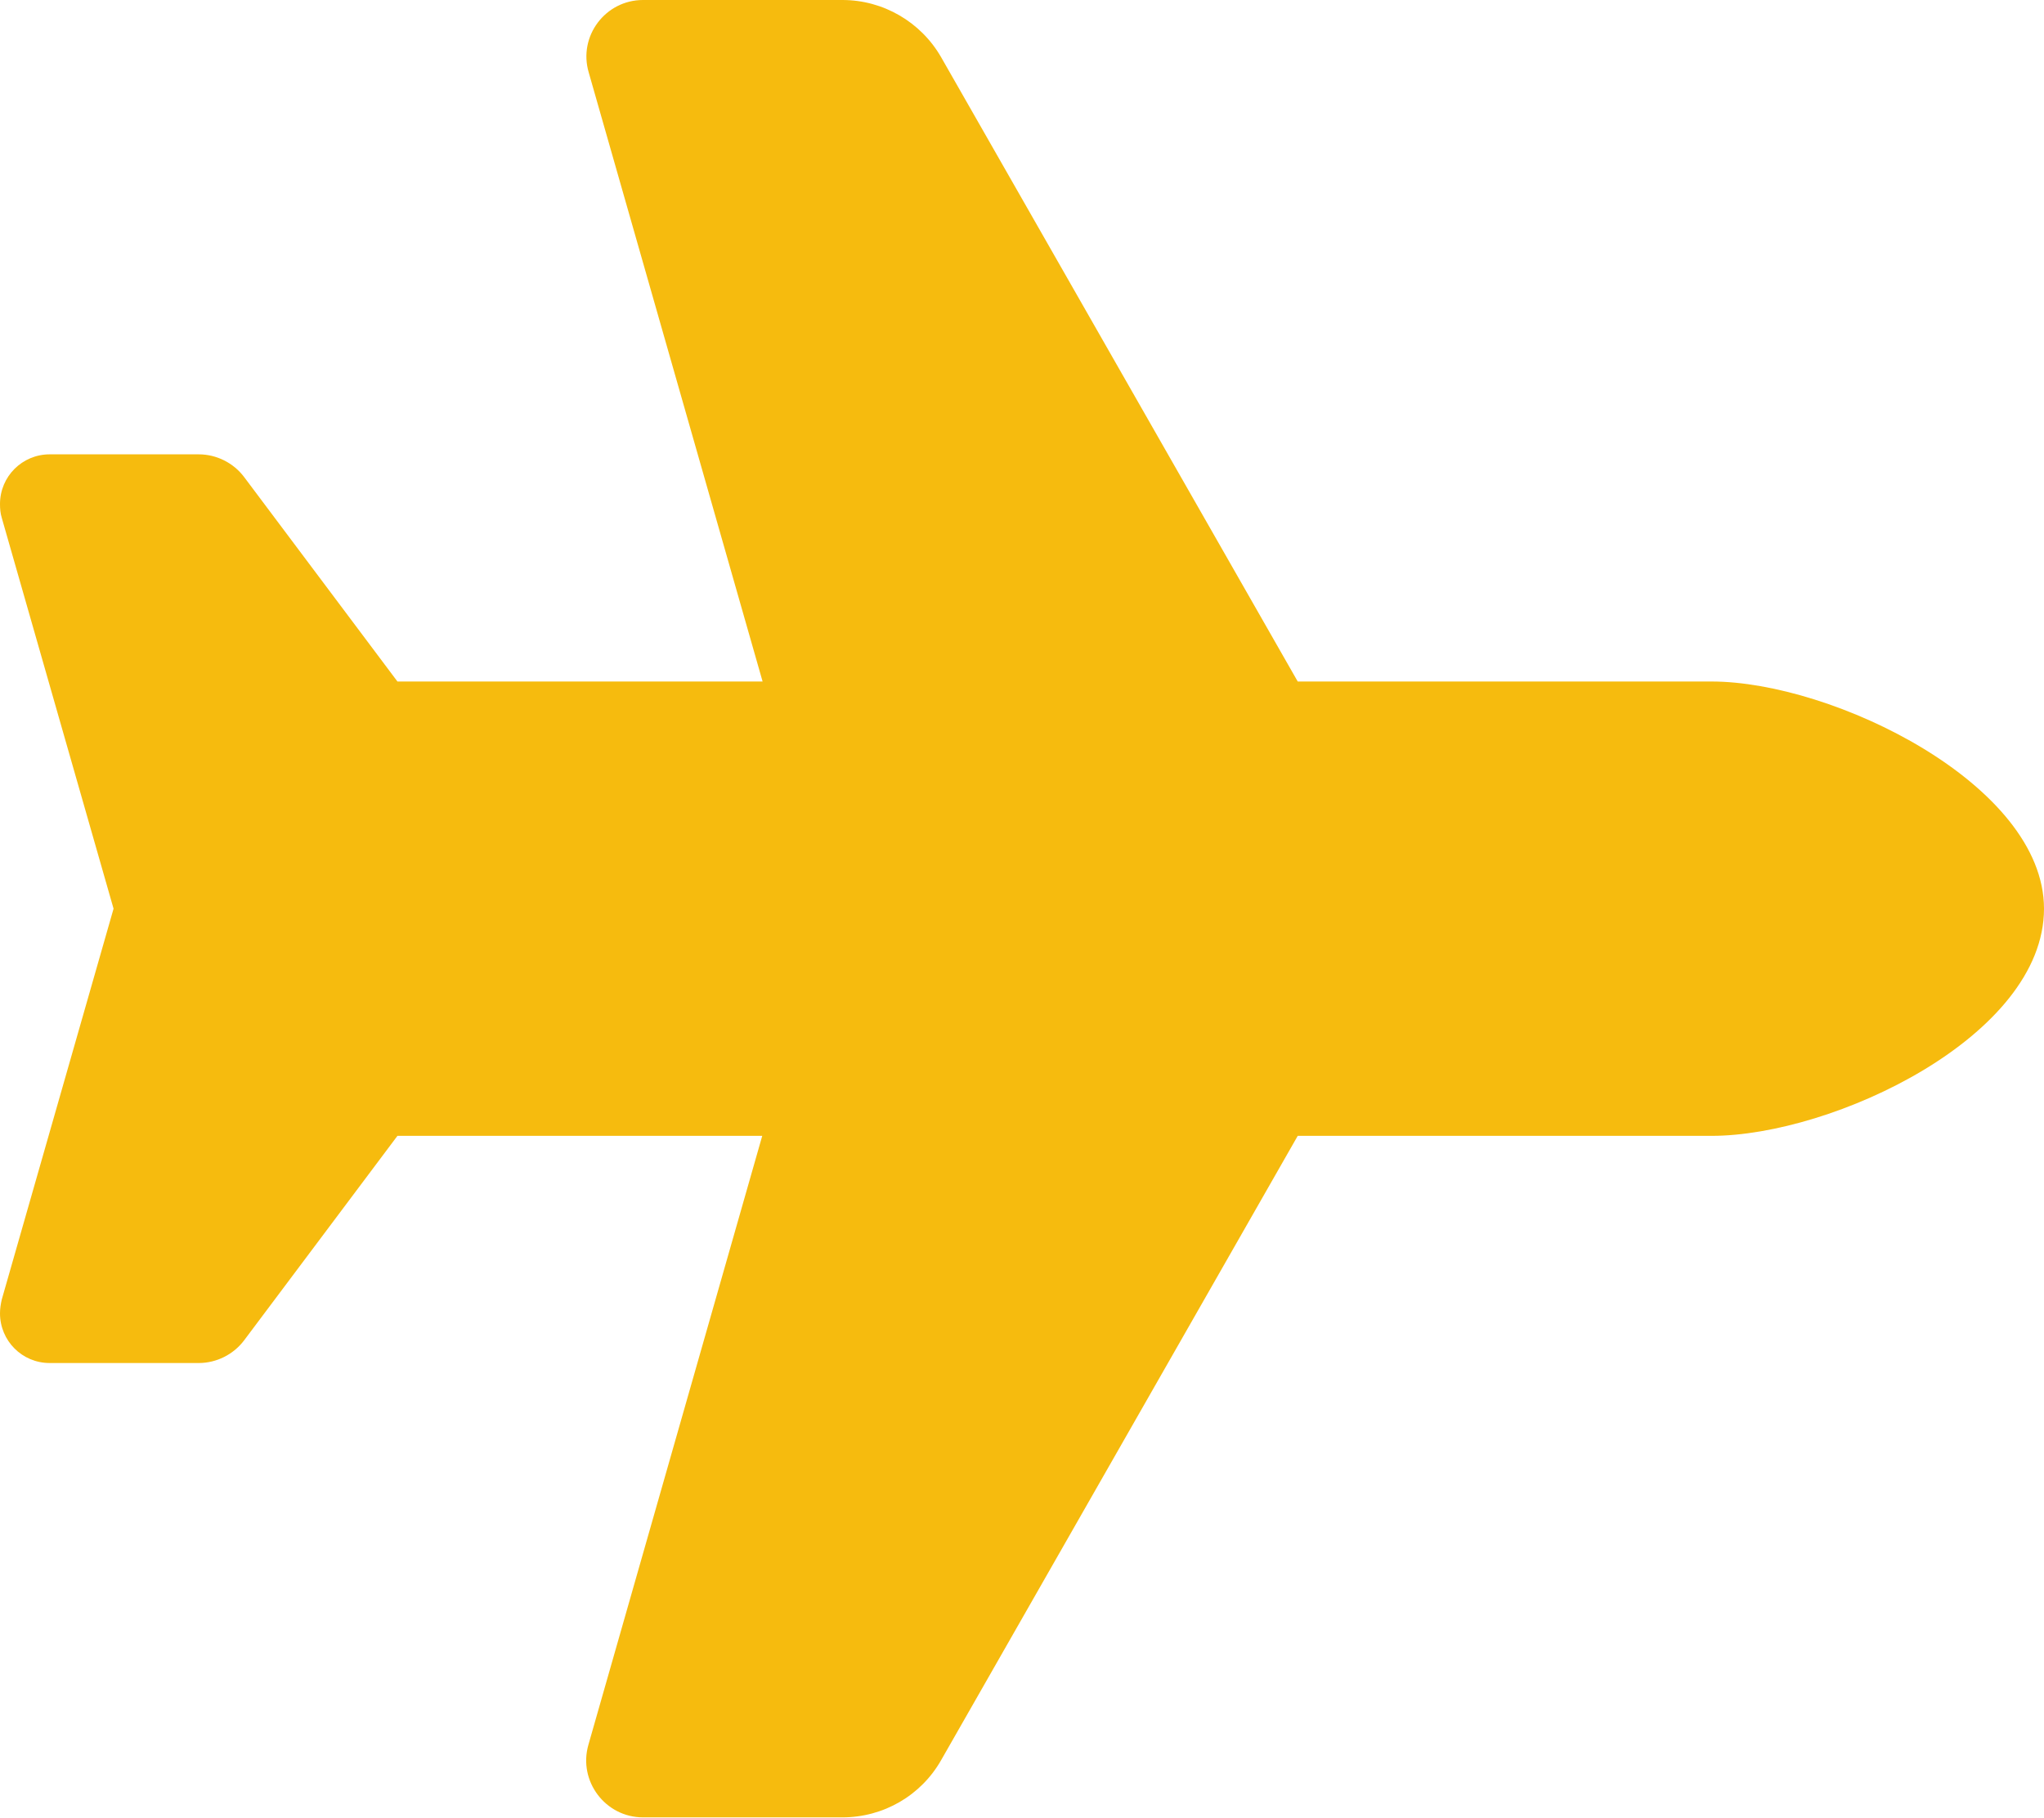
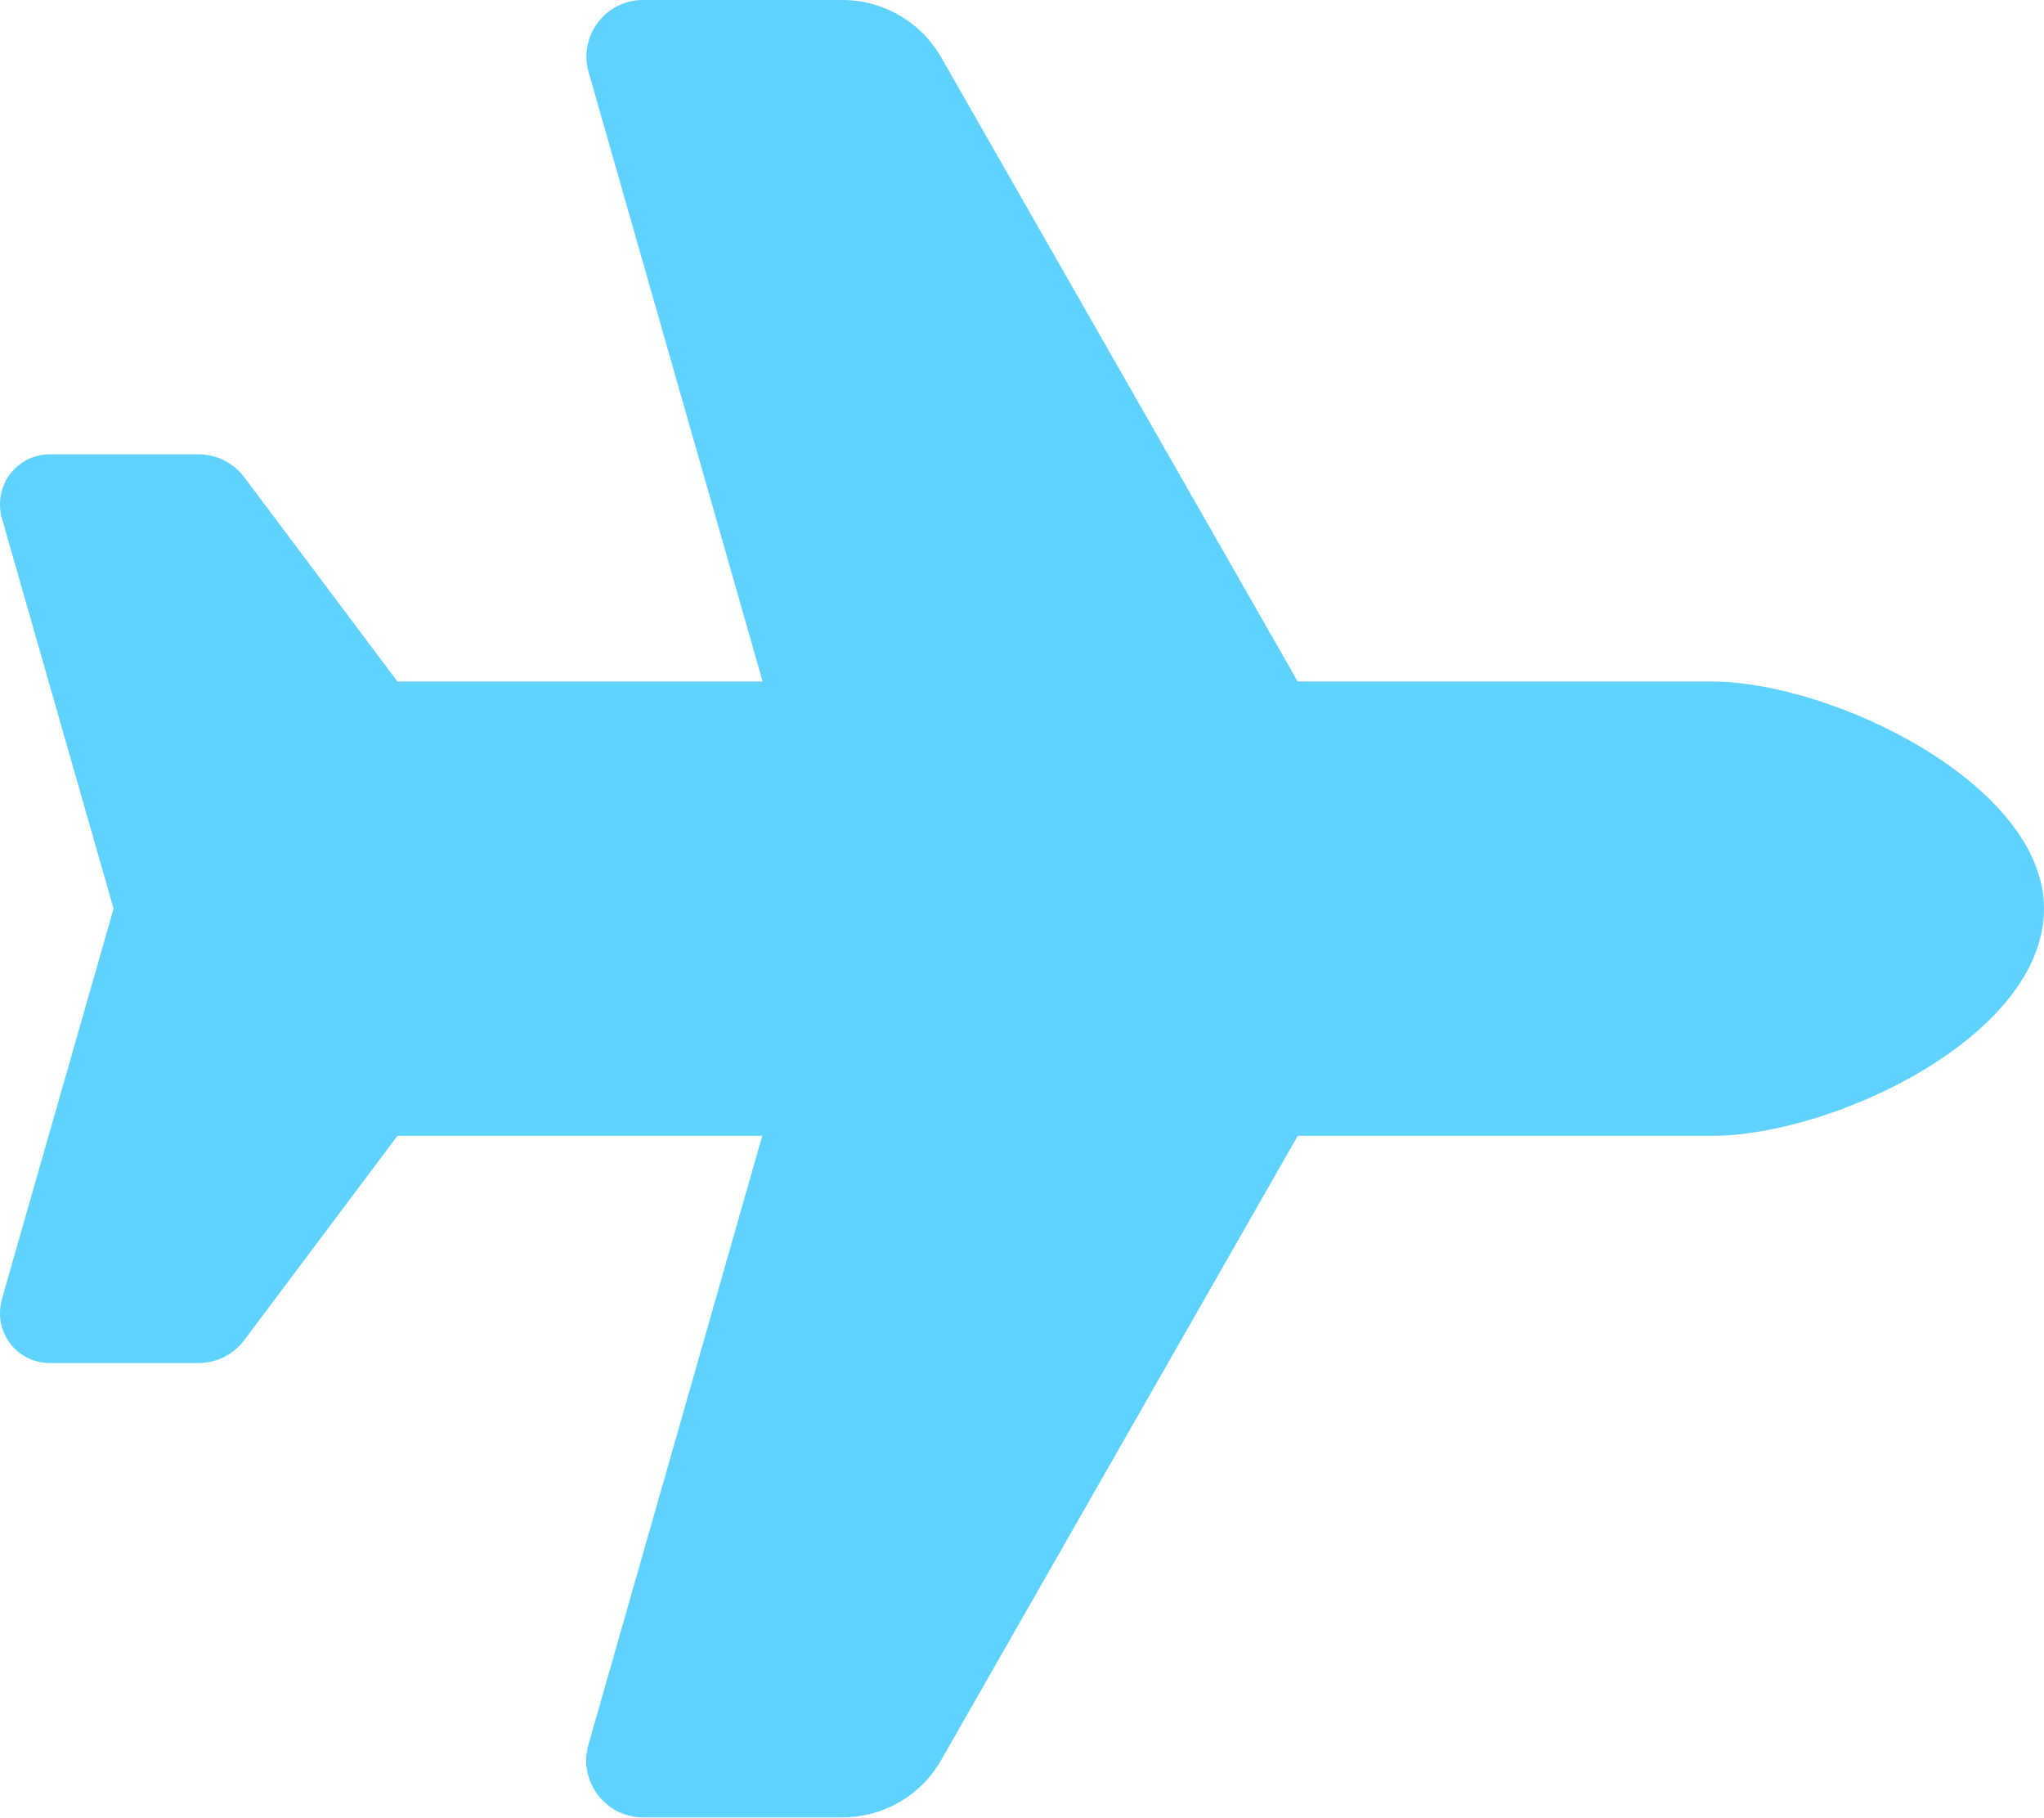
<svg xmlns="http://www.w3.org/2000/svg" viewBox="0 0 576 512">
-   <path fill="#F6BB0E" d="M482.3 192c34.2 0 93.7 29 93.7 64c0 36-59.5 64-93.7 64l-116.6 0L265.2 495.9c-5.7 10-16.3 16.1-27.8 16.1l-56.2 0c-10.6 0-18.3-10.2-15.4-20.4l49-171.6L112 320 68.8 377.6c-3 4-7.8 6.4-12.8 6.4l-42 0c-7.8 0-14-6.3-14-14c0-1.3 .2-2.6 .5-3.9L32 256 .5 145.9c-.4-1.3-.5-2.6-.5-3.9c0-7.8 6.3-14 14-14l42 0c5 0 9.8 2.4 12.8 6.4L112 192l102.9 0-49-171.6C162.9 10.2 170.6 0 181.2 0l56.2 0c11.5 0 22.1 6.2 27.8 16.1L365.7 192l116.6 0z" />
+   <path fill="#5fd2ff" d="M482.3 192c34.2 0 93.7 29 93.7 64c0 36-59.5 64-93.7 64l-116.6 0L265.2 495.9c-5.7 10-16.3 16.1-27.8 16.1l-56.2 0c-10.6 0-18.3-10.2-15.4-20.4l49-171.6L112 320 68.8 377.6c-3 4-7.8 6.4-12.8 6.4l-42 0c-7.8 0-14-6.3-14-14c0-1.3 .2-2.6 .5-3.9L32 256 .5 145.9c-.4-1.3-.5-2.6-.5-3.9c0-7.8 6.3-14 14-14l42 0c5 0 9.8 2.4 12.8 6.4L112 192l102.9 0-49-171.6C162.9 10.2 170.6 0 181.2 0l56.2 0c11.5 0 22.1 6.2 27.8 16.1L365.7 192l116.6 0z" />
</svg>
